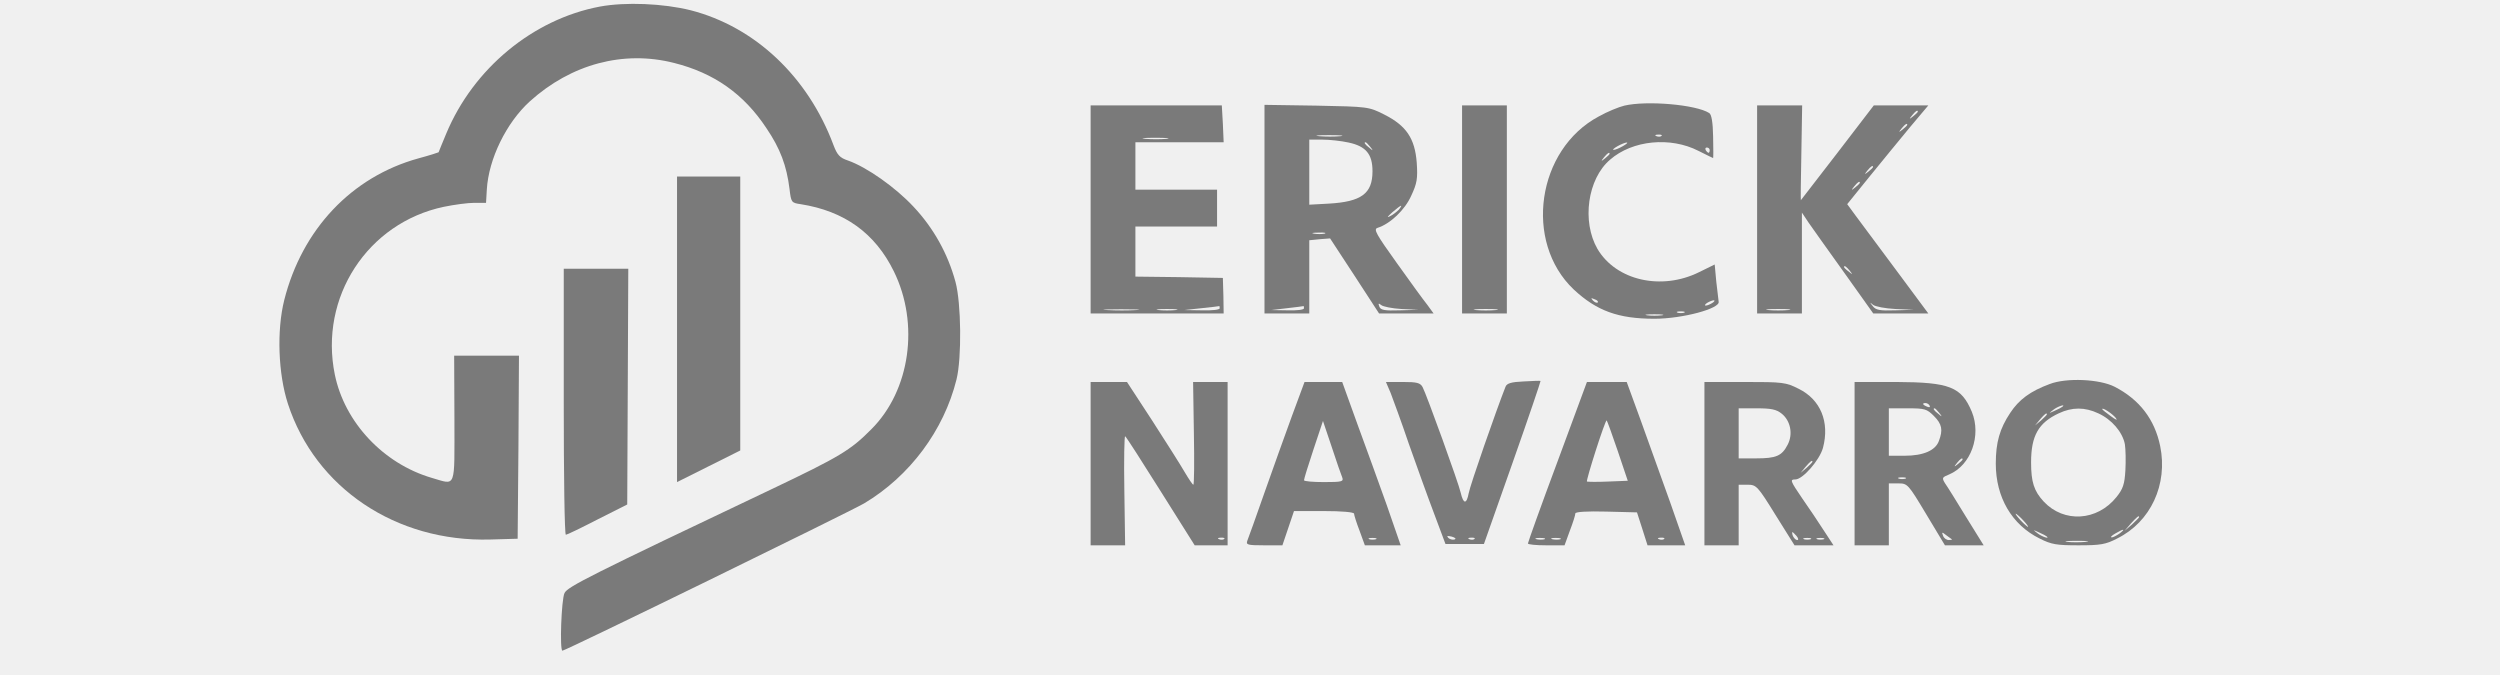
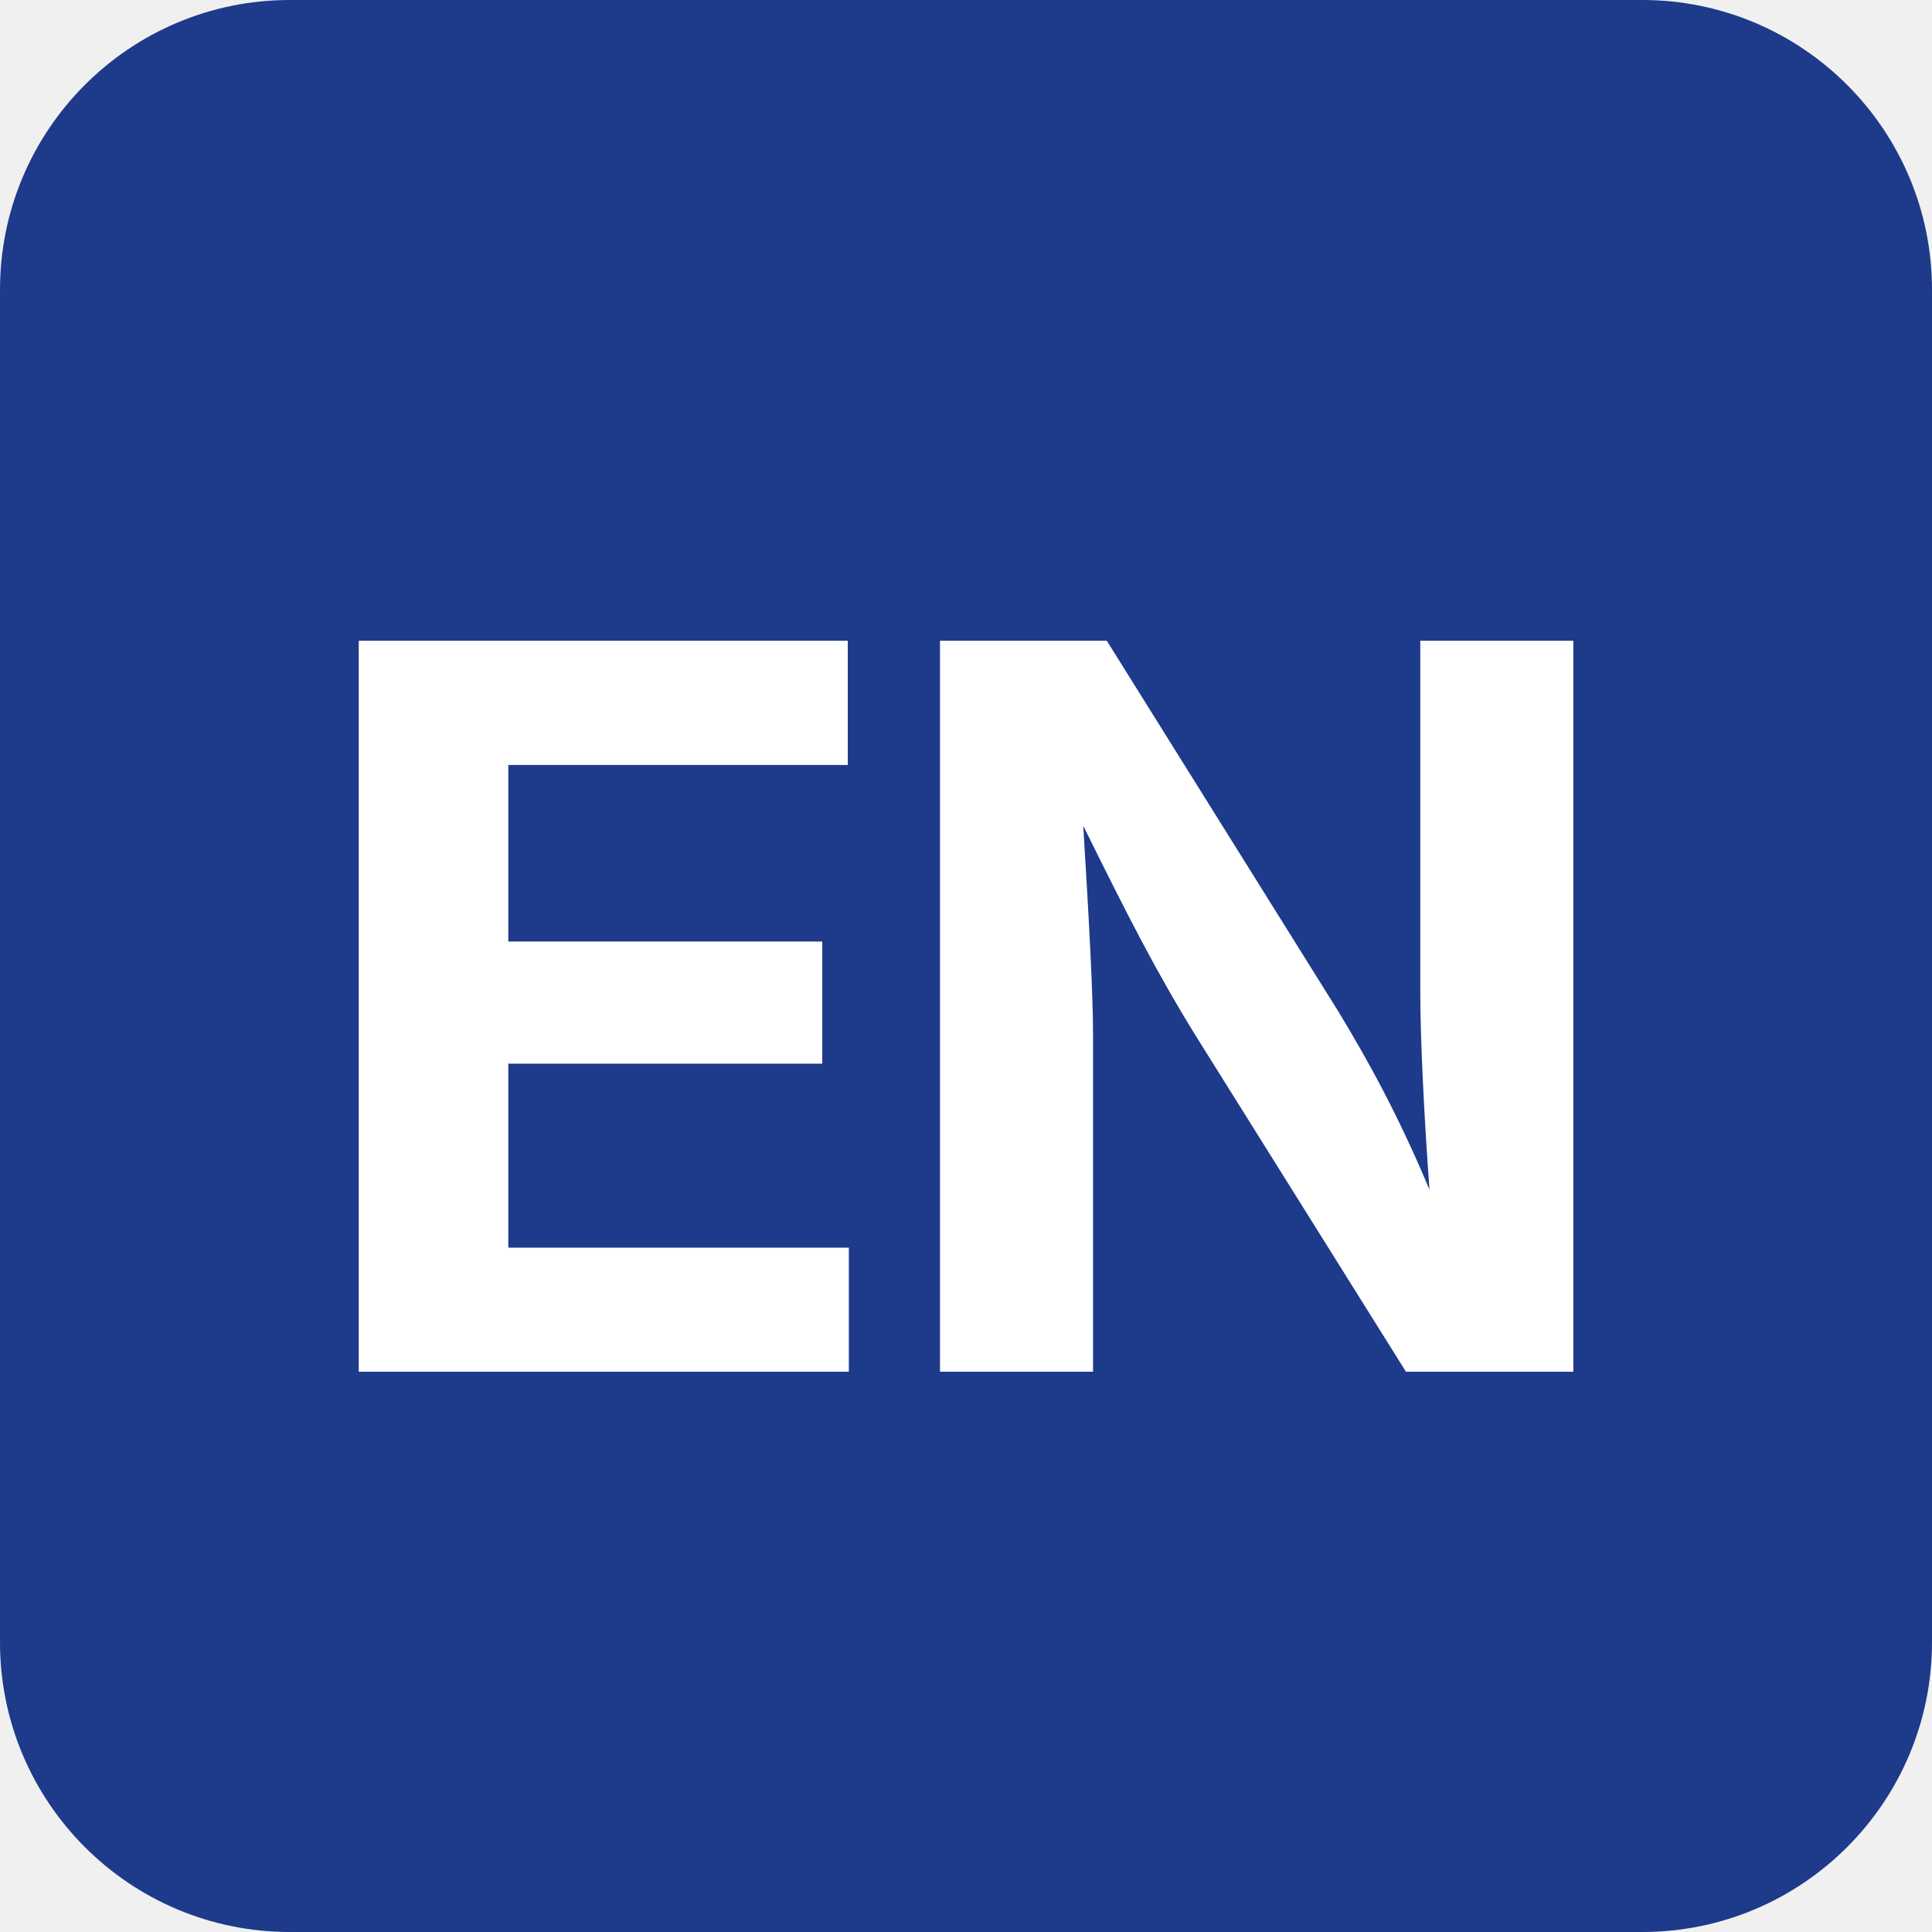
- <svg xmlns="http://www.w3.org/2000/svg" version="1.0" width="949pt" height="256pt" viewBox="0 0 949 256" preserveAspectRatio="xMidYMid meet">
-   <g transform="translate(0,256) scale(0.1,-0.1)" fill="#7A7A7A" stroke="none">
-     <path d="M2277 2535 c-254 -48 -480 -235 -583 -482 -15 -37 -29 -69 -29 -71 -1 -1 -35 -12 -76 -23 -254 -70 -442 -269 -510 -538 -29 -116 -23 -280 14 -394 104 -319 410 -525 768 -515 l104 3 3 348 2 347 -123 0 -123 0 1 -240 c0 -271 8 -251 -86 -224 -184 54 -331 211 -368 392 -60 293 124 576 414 637 39 8 90 15 115 15 l45 0 3 51 c7 116 74 253 163 334 157 142 356 195 548 146 151 -38 264 -117 350 -247 53 -78 77 -143 88 -231 6 -51 7 -53 42 -58 166 -26 283 -110 354 -255 98 -199 62 -452 -85 -599 -79 -80 -121 -105 -377 -227 -693 -329 -776 -371 -788 -395 -12 -23 -19 -219 -8 -219 12 0 1088 526 1145 559 173 103 303 277 351 471 20 81 18 289 -4 370 -29 107 -83 204 -159 285 -69 74 -178 151 -250 176 -30 10 -40 21 -54 58 -97 260 -298 449 -542 512 -104 26 -248 32 -345 14z" />
-     <path d="M6166 2159 c-21 -5 -65 -23 -97 -41 -235 -125 -286 -476 -95 -657 87 -81 169 -111 306 -111 107 0 251 39 244 65 -1 6 -5 39 -9 76 l-6 65 -59 -29 c-143 -71 -315 -32 -386 88 -60 104 -38 266 48 339 85 74 229 88 336 33 30 -15 54 -27 55 -27 1 0 1 37 0 82 -1 54 -6 84 -15 89 -50 32 -237 48 -322 28z m141 -115 c-3 -3 -12 -4 -19 -1 -8 3 -5 6 6 6 11 1 17 -2 13 -5z m-147 -39 c-14 -8 -29 -14 -35 -14 -5 0 1 6 15 14 14 8 30 14 35 14 6 0 -1 -6 -15 -14z m330 -15 c0 -5 -2 -10 -4 -10 -3 0 -8 5 -11 10 -3 6 -1 10 4 10 6 0 11 -4 11 -10z m-380 -14 c0 -2 -8 -10 -17 -17 -16 -13 -17 -12 -4 4 13 16 21 21 21 13z m-45 -564 c-3 -3 -11 0 -18 7 -9 10 -8 11 6 5 10 -3 15 -9 12 -12z m435 -2 c-8 -5 -19 -10 -25 -10 -5 0 -3 5 5 10 8 5 20 10 25 10 6 0 3 -5 -5 -10z m-107 -37 c-7 -2 -19 -2 -25 0 -7 3 -2 5 12 5 14 0 19 -2 13 -5z m-85 -10 c-16 -2 -40 -2 -55 0 -16 2 -3 4 27 4 30 0 43 -2 28 -4z" />
-     <path d="M4140 1765 l0 -395 253 0 252 0 -1 67 -2 68 -166 3 -166 2 0 95 0 95 155 0 155 0 0 70 0 70 -155 0 -155 0 0 90 0 90 168 0 167 0 -3 70 -4 70 -249 0 -249 0 0 -395z m288 268 c-21 -2 -57 -2 -80 0 -24 2 -7 4 37 4 44 0 63 -2 43 -4z m202 -643 c0 -6 -28 -9 -67 -8 l-68 1 65 7 c36 4 66 7 68 8 1 1 2 -2 2 -8z m-317 -7 c-29 -2 -78 -2 -110 0 -32 2 -8 3 52 3 61 0 87 -1 58 -3z m150 0 c-18 -2 -48 -2 -65 0 -18 2 -4 4 32 4 36 0 50 -2 33 -4z" />
-     <path d="M4800 1766 l0 -396 85 0 85 0 0 139 0 139 40 4 39 3 93 -142 93 -143 104 0 103 0 -24 33 c-14 17 -66 89 -116 159 -78 109 -89 128 -73 133 48 15 104 68 128 122 22 47 25 65 21 125 -7 93 -40 141 -123 183 -60 30 -61 30 -257 34 l-198 3 0 -396z m288 277 c-21 -2 -57 -2 -80 0 -24 2 -7 4 37 4 44 0 63 -2 43 -4z m31 -24 c66 -14 91 -44 91 -109 0 -85 -42 -116 -167 -123 l-73 -4 0 123 0 124 50 0 c27 0 72 -5 99 -11z m82 -16 c13 -16 12 -17 -3 -4 -17 13 -22 21 -14 21 2 0 10 -8 17 -17z m109 -239 c-8 -8 -23 -20 -34 -25 -13 -7 -9 -1 9 15 34 29 43 33 25 10z m-282 -91 c-10 -2 -28 -2 -40 0 -13 2 -5 4 17 4 22 1 32 -1 23 -4z m292 -286 l65 -3 -71 -2 c-59 -2 -73 1 -78 14 -5 13 -3 14 7 6 7 -6 42 -13 77 -15z m-370 3 c0 -6 -26 -9 -62 -8 l-63 1 60 7 c33 4 61 7 63 8 1 1 2 -2 2 -8z" />
-     <path d="M5550 1765 l0 -395 85 0 85 0 0 395 0 395 -85 0 -85 0 0 -395z m128 -382 c-21 -2 -55 -2 -75 0 -21 2 -4 4 37 4 41 0 58 -2 38 -4z" />
-     <path d="M6670 1765 l0 -395 85 0 85 0 0 191 0 192 26 -39 c15 -21 76 -108 136 -191 l109 -153 104 0 105 0 -121 163 c-66 89 -135 182 -154 207 l-33 45 85 105 c47 58 116 142 154 188 l69 82 -103 0 -104 0 -138 -180 c-76 -99 -139 -180 -139 -180 -1 0 0 81 2 180 l3 180 -86 0 -85 0 0 -395z m610 371 c0 -2 -8 -10 -17 -17 -16 -13 -17 -12 -4 4 13 16 21 21 21 13z m-40 -50 c0 -2 -8 -10 -17 -17 -16 -13 -17 -12 -4 4 13 16 21 21 21 13z m-130 -160 c0 -2 -8 -10 -17 -17 -16 -13 -17 -12 -4 4 13 16 21 21 21 13z m-50 -60 c0 -2 -8 -10 -17 -17 -16 -13 -17 -12 -4 4 13 16 21 21 21 13z m-39 -333 c13 -16 12 -17 -3 -4 -10 7 -18 15 -18 17 0 8 8 3 21 -13z m174 -146 l70 -3 -71 -2 c-58 -2 -74 1 -85 16 -12 15 -12 16 1 5 9 -7 47 -14 85 -16z m-407 -4 c-21 -2 -55 -2 -75 0 -21 2 -4 4 37 4 41 0 58 -2 38 -4z" />
-     <path d="M2570 1310 l0 -580 120 60 120 60 0 520 0 520 -120 0 -120 0 0 -580z" />
-     <path d="M2140 1035 c0 -278 3 -505 8 -505 4 0 58 26 120 58 l113 57 2 448 2 447 -122 0 -123 0 0 -505z" />
-     <path d="M5783 1112 c-46 -2 -63 -7 -68 -20 -34 -86 -135 -375 -140 -405 -8 -42 -20 -41 -30 2 -7 34 -130 374 -145 402 -9 16 -22 19 -75 19 l-64 0 18 -42 c9 -24 41 -110 69 -193 29 -82 72 -202 96 -265 l43 -115 73 0 73 0 109 309 c60 170 107 309 106 310 -2 1 -31 0 -65 -2z m-262 -600 c-7 -2 -18 1 -23 6 -8 8 -4 9 13 5 13 -4 18 -8 10 -11z m76 2 c-3 -3 -12 -4 -19 -1 -8 3 -5 6 6 6 11 1 17 -2 13 -5z" />
-     <path d="M7780 1102 c-73 -27 -116 -59 -149 -109 -40 -60 -55 -112 -55 -193 0 -128 61 -232 166 -284 45 -23 65 -26 148 -26 83 0 103 3 147 26 127 63 193 205 163 351 -21 101 -78 176 -173 225 -57 29 -183 35 -247 10z m49 -86 c-2 -2 -15 -9 -29 -15 -24 -11 -24 -11 -6 3 16 13 49 24 35 12z m136 -25 c51 -23 92 -71 101 -117 3 -19 4 -63 2 -99 -3 -53 -9 -71 -34 -102 -73 -91 -199 -99 -276 -17 -37 40 -48 74 -48 149 0 101 28 150 105 186 51 24 99 24 150 0z m66 -17 c9 -11 2 -9 -18 6 -18 13 -33 25 -33 27 0 8 38 -17 51 -33z m-261 13 c0 -2 -10 -12 -22 -23 l-23 -19 19 23 c18 21 26 27 26 19z m-90 -402 c13 -14 21 -25 18 -25 -2 0 -15 11 -28 25 -13 14 -21 25 -18 25 2 0 15 -11 28 -25z m440 12 c0 -2 -12 -14 -27 -28 l-28 -24 24 28 c23 25 31 32 31 24z m-351 -73 c14 -12 -19 -1 -35 12 -18 14 -18 14 6 3 14 -6 27 -13 29 -15z m277 11 c-11 -8 -25 -15 -30 -15 -6 1 0 7 14 15 32 19 40 18 16 0z m-129 -32 c-20 -2 -52 -2 -70 0 -17 2 0 4 38 4 39 0 53 -2 32 -4z" />
-     <path d="M4140 800 l0 -310 65 0 66 0 -3 209 c-2 115 0 207 3 205 4 -2 64 -96 135 -209 l129 -205 63 0 62 0 0 310 0 310 -65 0 -66 0 3 -195 c2 -107 1 -195 -2 -195 -3 0 -17 21 -33 48 -15 26 -70 113 -123 195 l-96 147 -69 0 -69 0 0 -310z m507 -286 c-3 -3 -12 -4 -19 -1 -8 3 -5 6 6 6 11 1 17 -2 13 -5z" />
-     <path d="M4905 983 c-26 -71 -73 -202 -105 -293 -32 -91 -61 -173 -65 -182 -6 -16 0 -18 63 -18 l70 0 22 65 22 65 114 0 c66 0 114 -4 114 -10 0 -5 9 -34 21 -65 l20 -55 68 0 68 0 -53 153 c-30 83 -80 223 -112 309 l-57 158 -71 0 -72 0 -47 -127z m190 -235 c6 -16 0 -18 -69 -18 -42 0 -76 3 -76 7 0 5 16 57 36 117 l36 108 33 -98 c18 -55 36 -107 40 -116z m128 -235 c-7 -2 -19 -2 -25 0 -7 3 -2 5 12 5 14 0 19 -2 13 -5z" />
-     <path d="M5912 807 c-62 -166 -112 -306 -112 -310 0 -4 31 -7 69 -7 l70 0 20 55 c12 31 21 60 21 66 0 6 44 9 117 7 l117 -3 20 -62 20 -63 71 0 72 0 -57 163 c-32 89 -82 228 -111 309 l-54 148 -75 0 -76 0 -112 -303z m229 41 l38 -113 -76 -3 c-41 -2 -77 -1 -79 0 -4 5 70 237 75 232 2 -2 21 -54 42 -116z m-278 -335 c-7 -2 -21 -2 -30 0 -10 3 -4 5 12 5 17 0 24 -2 18 -5z m60 0 c-7 -2 -21 -2 -30 0 -10 3 -4 5 12 5 17 0 24 -2 18 -5z m394 1 c-3 -3 -12 -4 -19 -1 -8 3 -5 6 6 6 11 1 17 -2 13 -5z" />
-     <path d="M6470 800 l0 -310 65 0 65 0 0 115 0 115 34 0 c33 0 38 -5 106 -115 l72 -115 74 0 74 0 -38 58 c-20 31 -56 85 -80 119 -47 69 -48 73 -27 73 28 0 92 73 105 120 26 98 -9 183 -92 224 -49 25 -61 26 -205 26 l-153 0 0 -310z m293 190 c34 -27 44 -78 23 -118 -22 -43 -44 -52 -120 -52 l-66 0 0 95 0 95 69 0 c54 0 74 -4 94 -20z m117 -183 c0 -2 -10 -12 -22 -23 l-23 -19 19 23 c18 21 26 27 26 19z m-60 -282 c7 -9 8 -15 2 -15 -5 0 -12 7 -16 15 -3 8 -4 15 -2 15 2 0 9 -7 16 -15z m53 -12 c-7 -2 -19 -2 -25 0 -7 3 -2 5 12 5 14 0 19 -2 13 -5z m50 0 c-7 -2 -19 -2 -25 0 -7 3 -2 5 12 5 14 0 19 -2 13 -5z" />
-     <path d="M7040 800 l0 -310 65 0 65 0 0 118 0 117 36 0 c35 0 37 -2 106 -117 l71 -118 73 0 74 0 -67 108 c-36 59 -72 117 -80 128 -12 20 -11 22 16 33 83 35 123 148 86 238 -40 95 -84 112 -287 113 l-158 0 0 -310z m285 220 c3 -6 -1 -7 -9 -4 -18 7 -21 14 -7 14 6 0 13 -4 16 -10z m16 -39 c31 -31 35 -53 19 -95 -13 -36 -59 -56 -130 -56 l-60 0 0 90 0 90 71 0 c65 0 73 -2 100 -29z m20 12 c13 -16 12 -17 -3 -4 -17 13 -22 21 -14 21 2 0 10 -8 17 -17z m89 -177 c0 -2 -8 -10 -17 -17 -16 -13 -17 -12 -4 4 13 16 21 21 21 13z m-217 -73 c-7 -2 -19 -2 -25 0 -7 3 -2 5 12 5 14 0 19 -2 13 -5z m176 -230 c2 -2 -3 -3 -11 -3 -9 0 -19 7 -22 16 -6 15 -4 15 11 3 10 -7 20 -15 22 -16z" />
-   </g>
+ <svg xmlns="http://www.w3.org/2000/svg" viewBox="0 0 200 200" width="200" height="200">
+   <rect x="0" y="0" width="200" height="200" rx="30" fill="#1e3a8a" />
+   <text x="100" y="142" text-anchor="middle" font-family="Inter, system-ui, -apple-system, 'Segoe UI', sans-serif" font-size="104" font-weight="700" fill="#ffffff" letter-spacing="-3">EN</text>
</svg>
